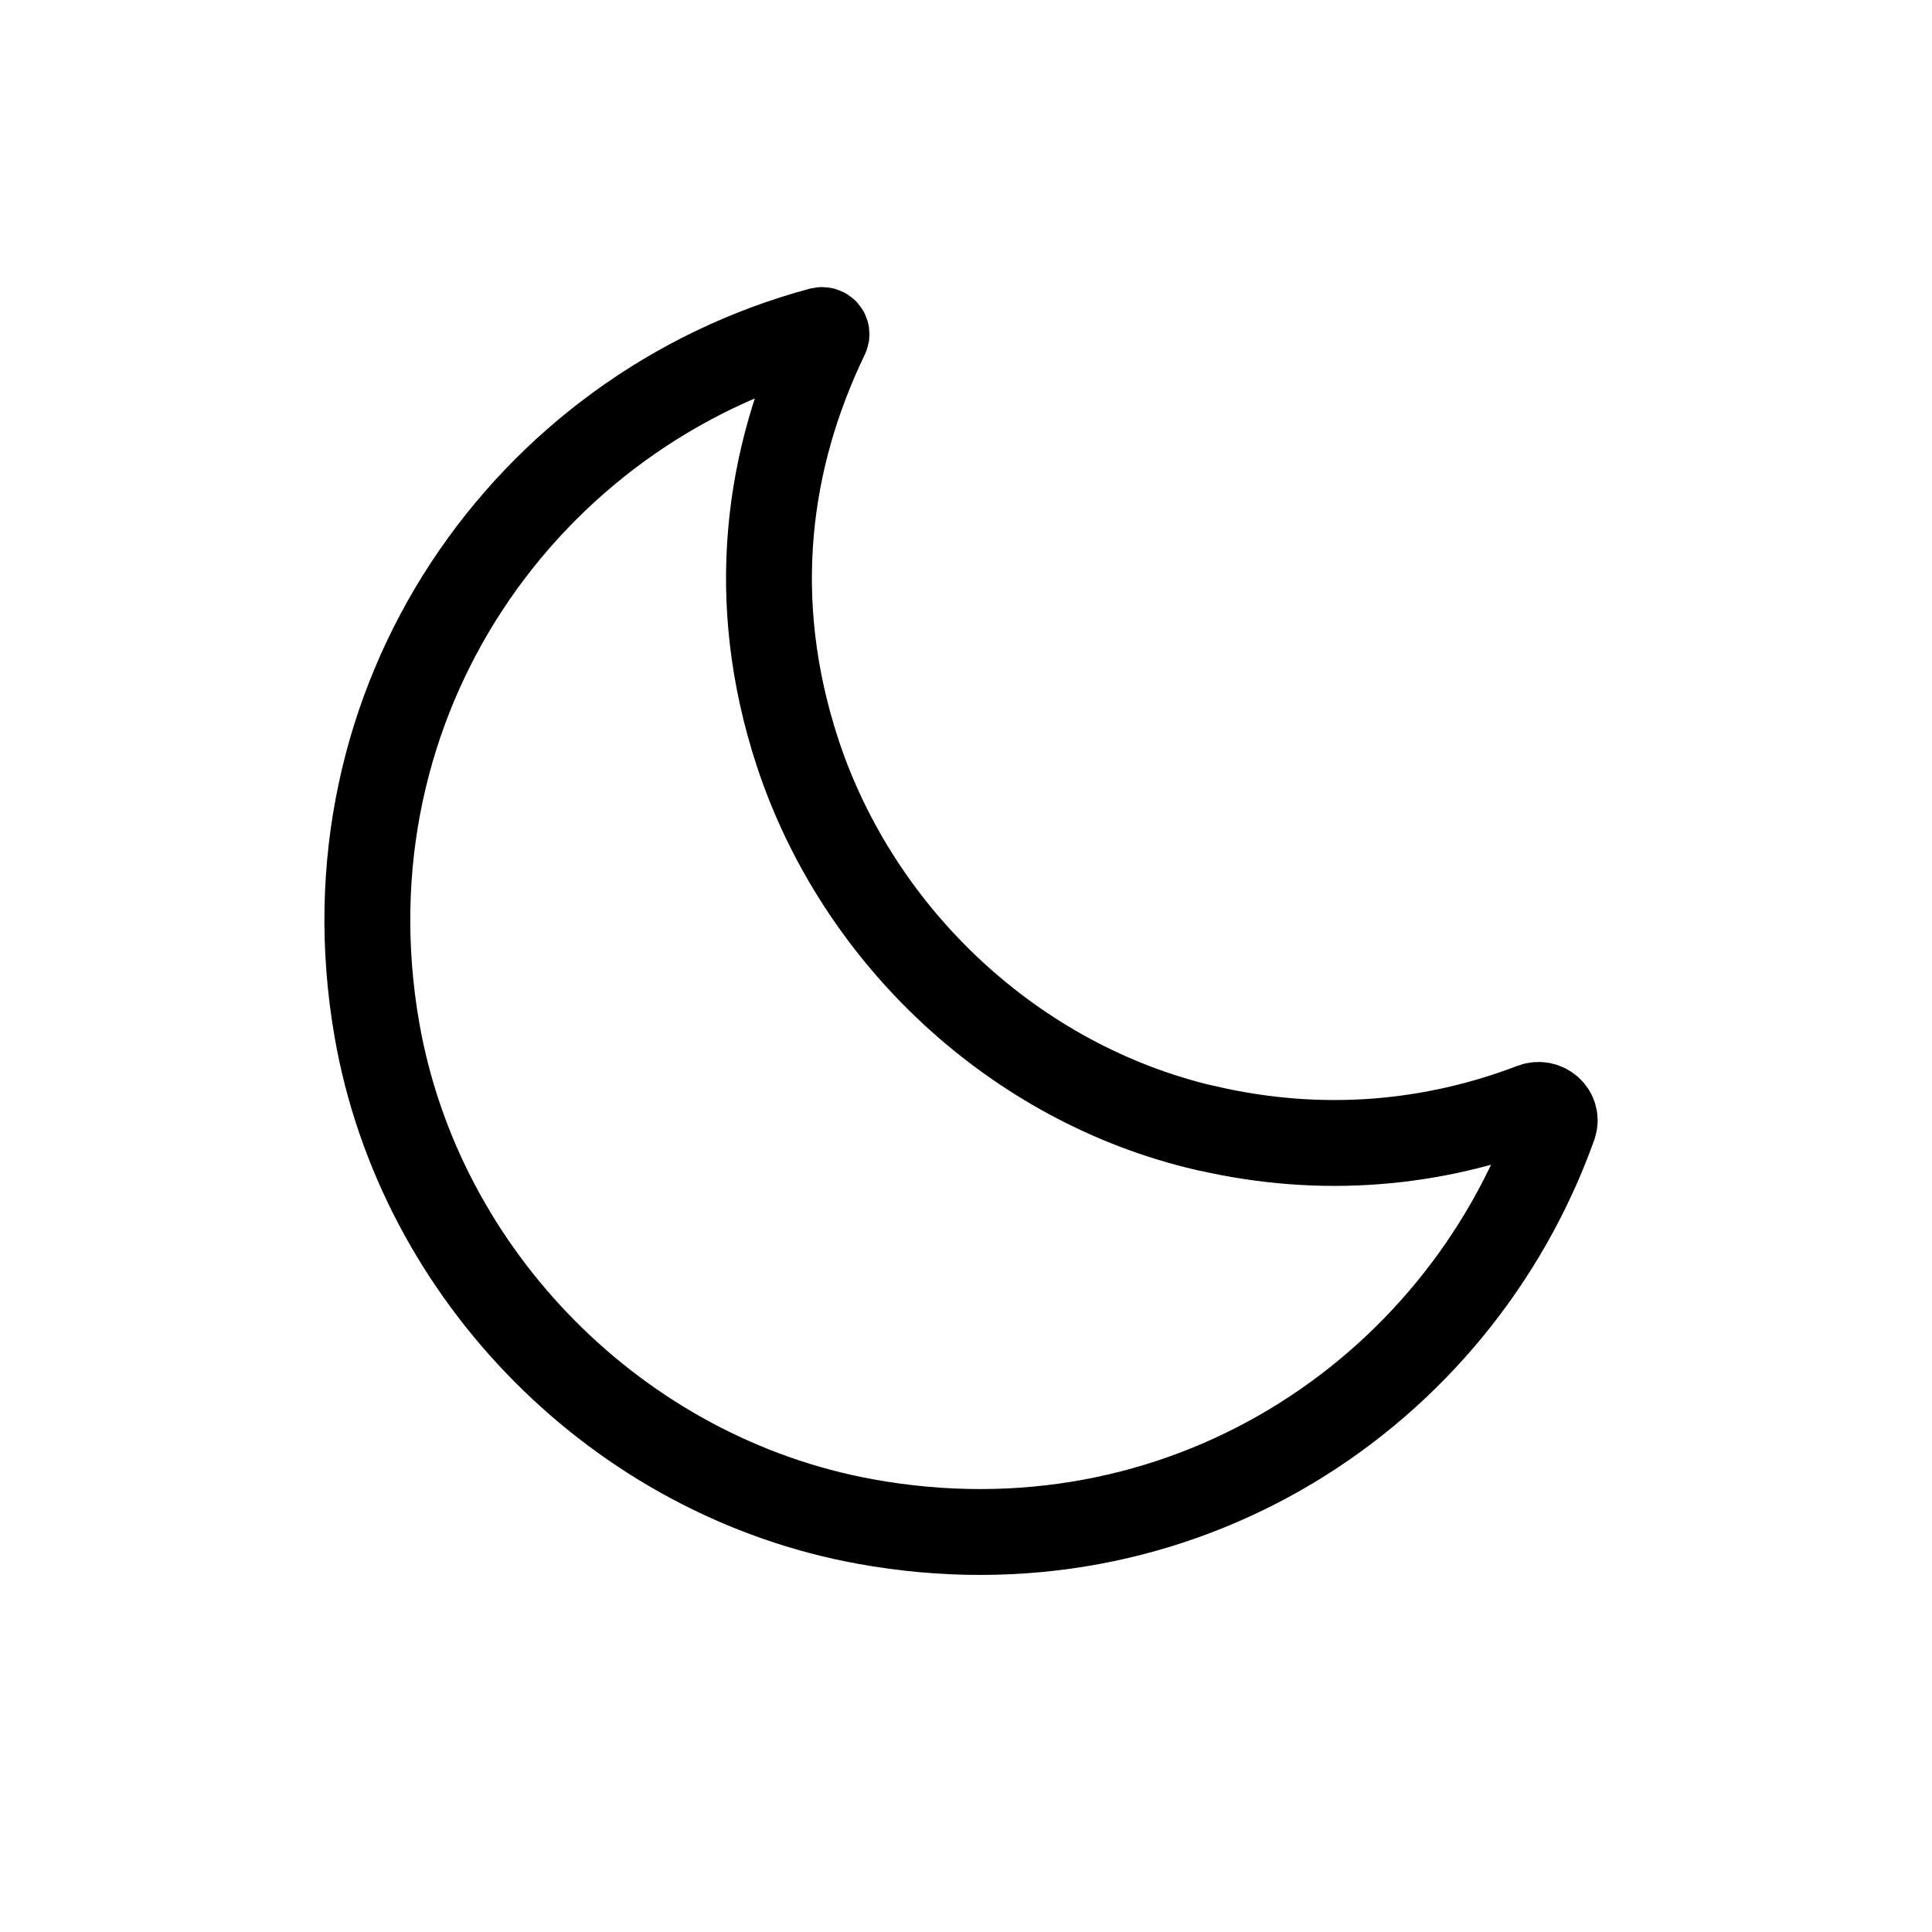
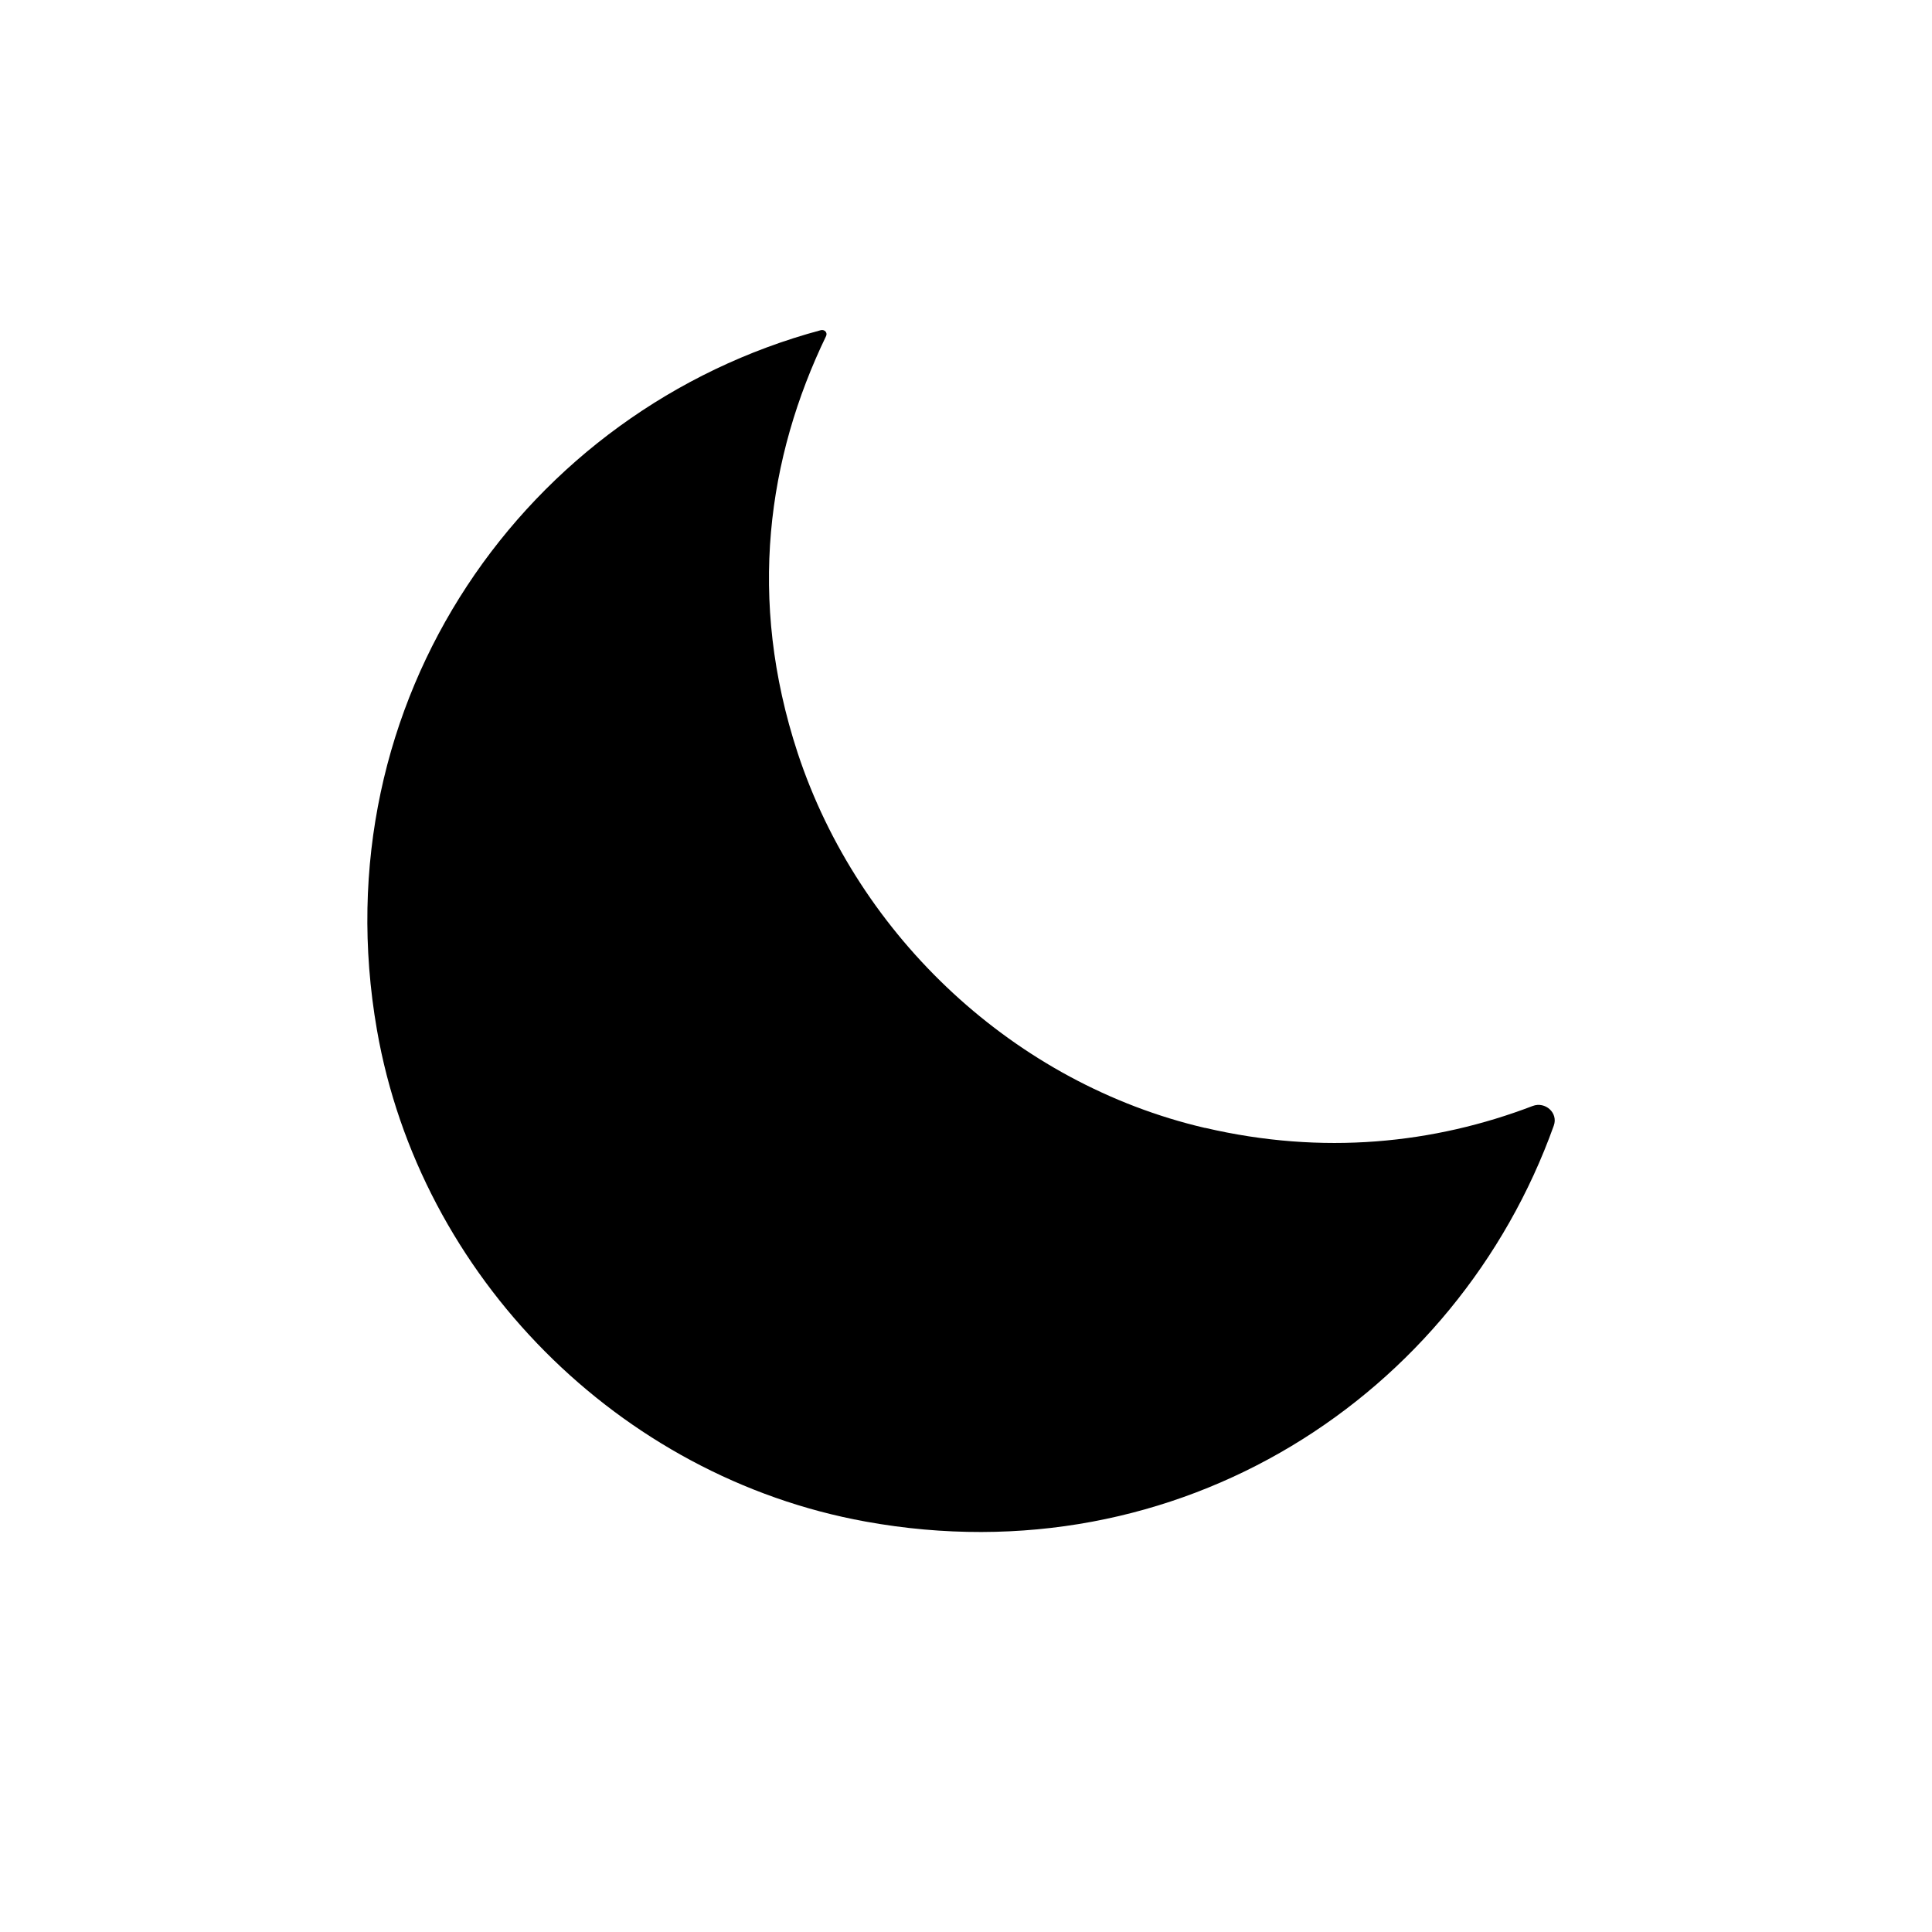
- <svg xmlns="http://www.w3.org/2000/svg" id="Layer_1" data-name="Layer 1" viewBox="0 0 45 45">
+ <svg xmlns="http://www.w3.org/2000/svg" id="darkMode" data-name="Layer 1" viewBox="0 0 45 45">
  <defs>
    <style>
-       .cls-1 {
+       .moon1 {
        fill: none;
        stroke: #000;
        stroke-miterlimit: 10;
        stroke-width: 2px;
      }
    </style>
  </defs>
  <path class="cls-1" d="M28.06,26.27c-4.41-1.03-8.06-4.43-9.48-8.73-1.18-3.59-.7-6.89.66-9.71.04-.08-.03-.16-.12-.14-6.85,1.84-11.68,8.61-10.34,16.3,1,5.74,5.64,10.41,11.38,11.45,7.32,1.33,13.78-2.94,16.03-9.22.11-.3-.2-.57-.49-.46-2.3.88-4.89,1.15-7.63.51Z" />
</svg>
